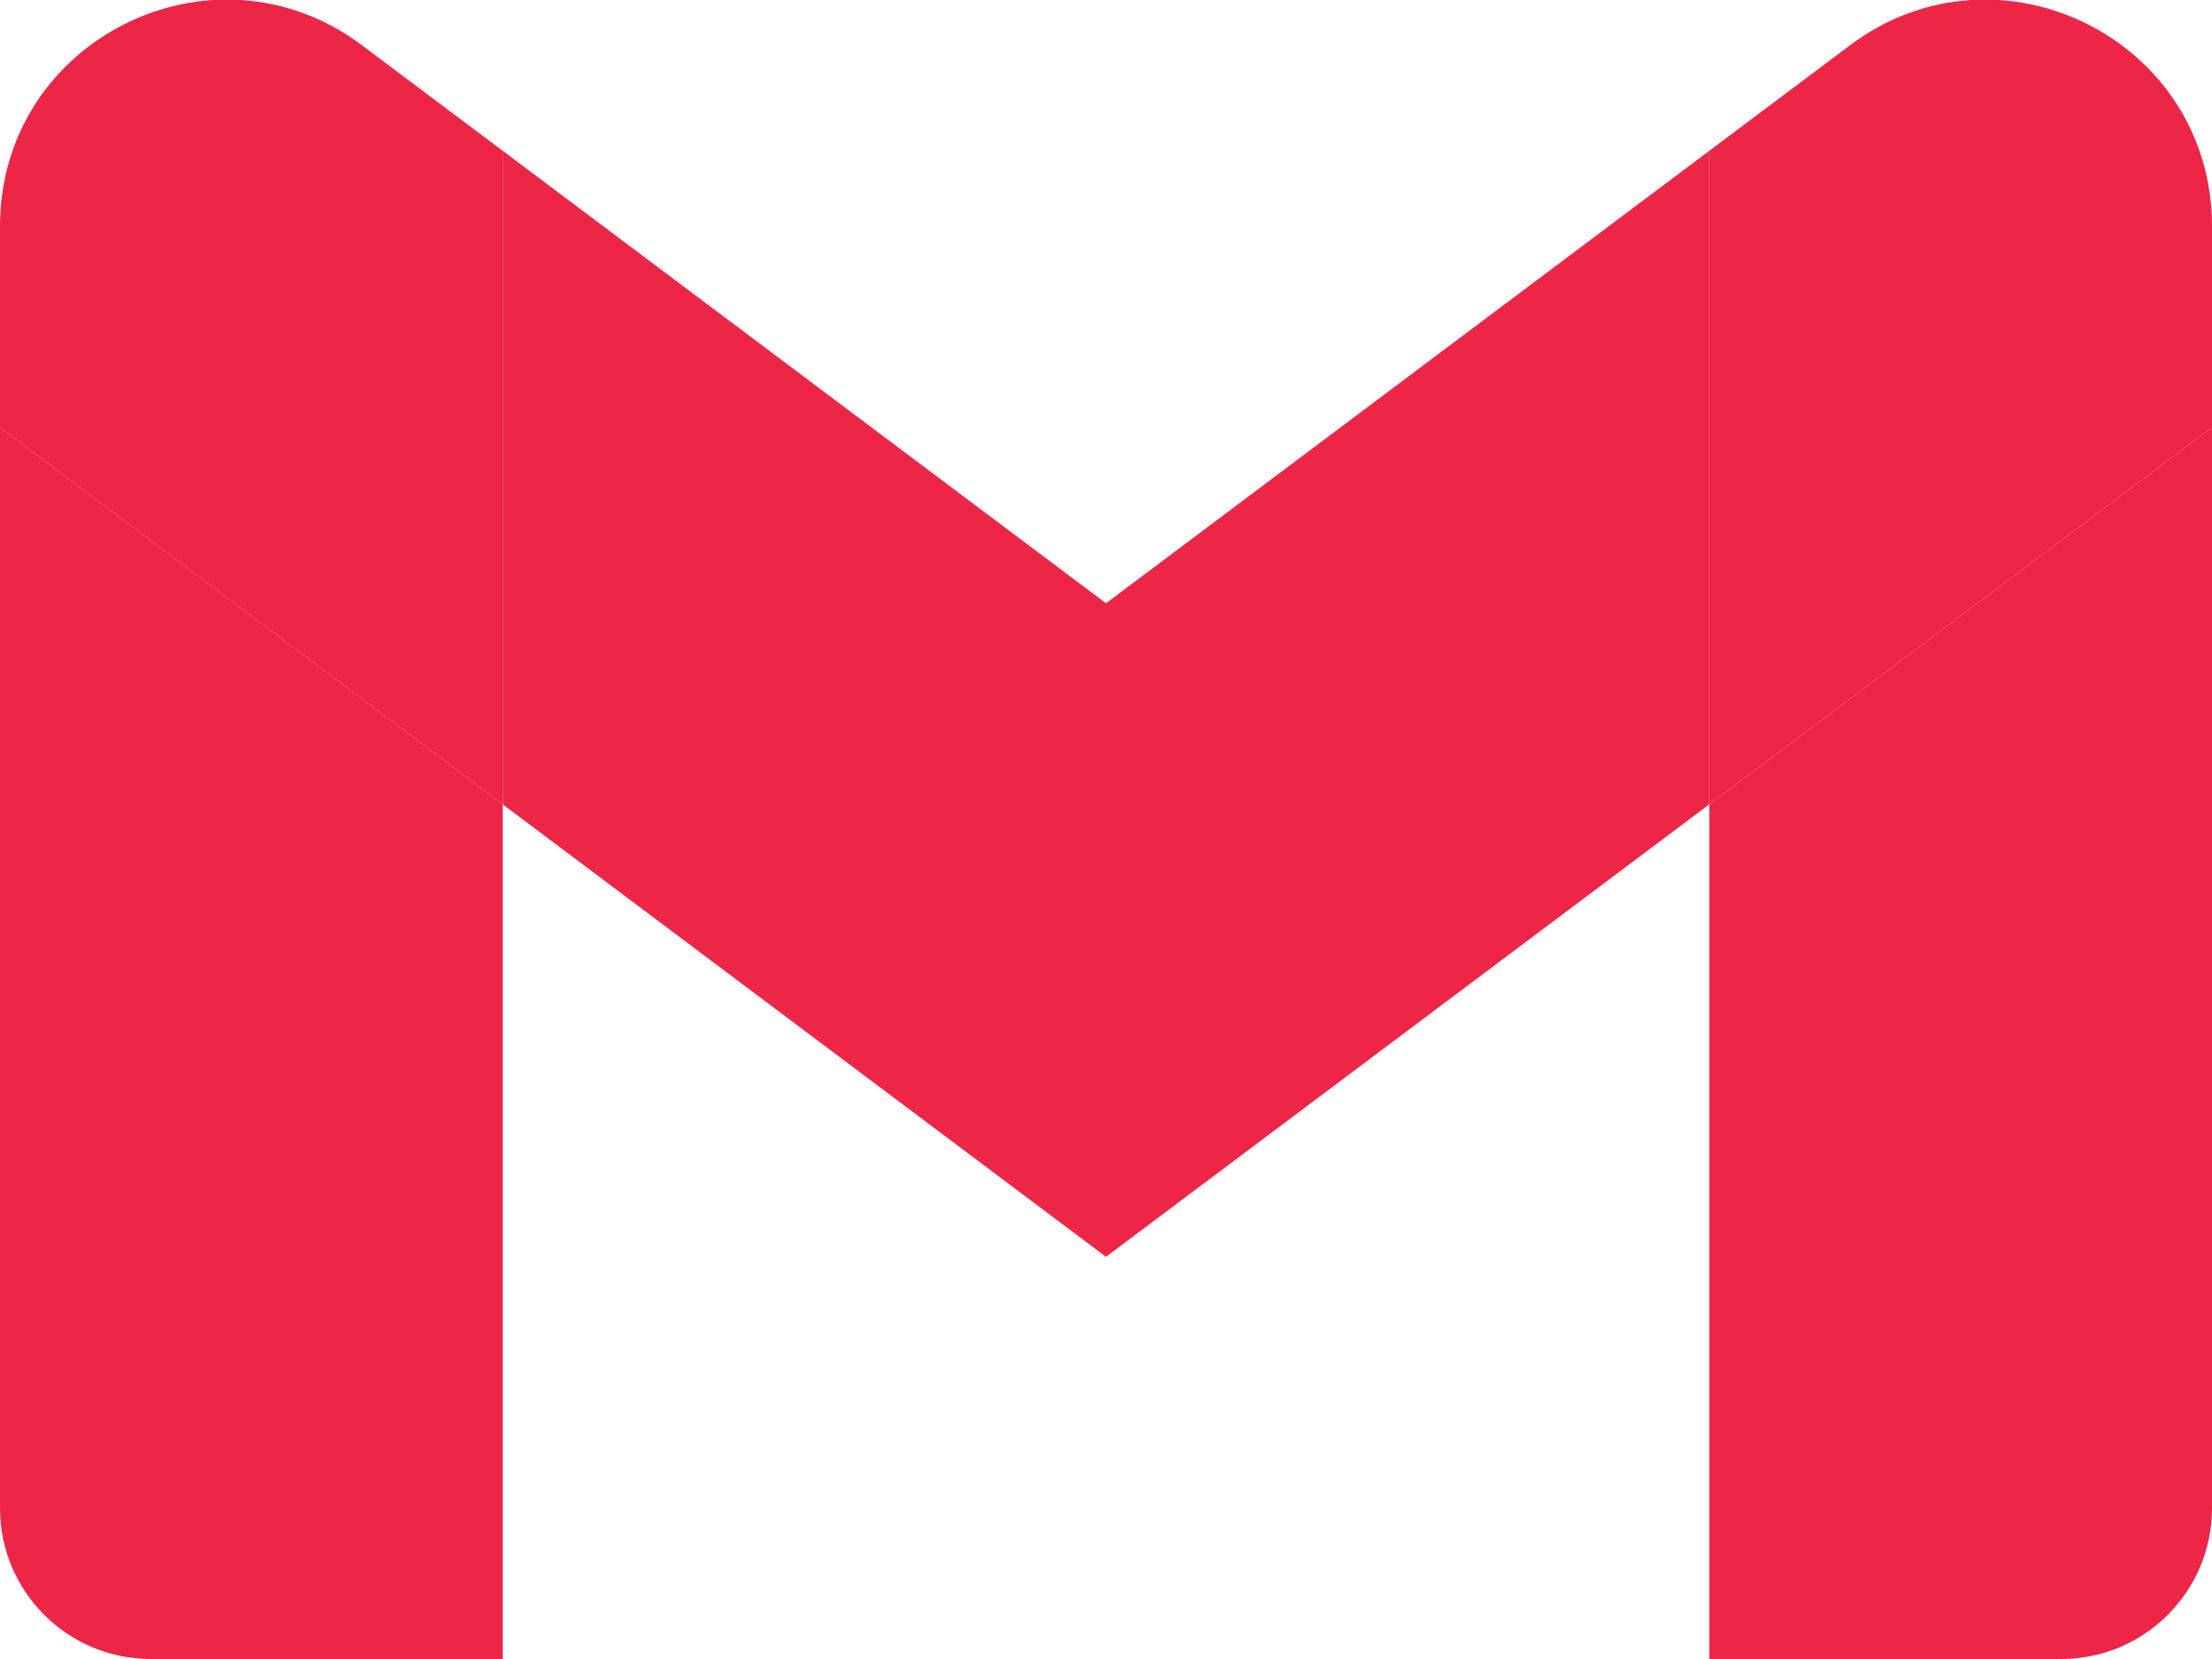
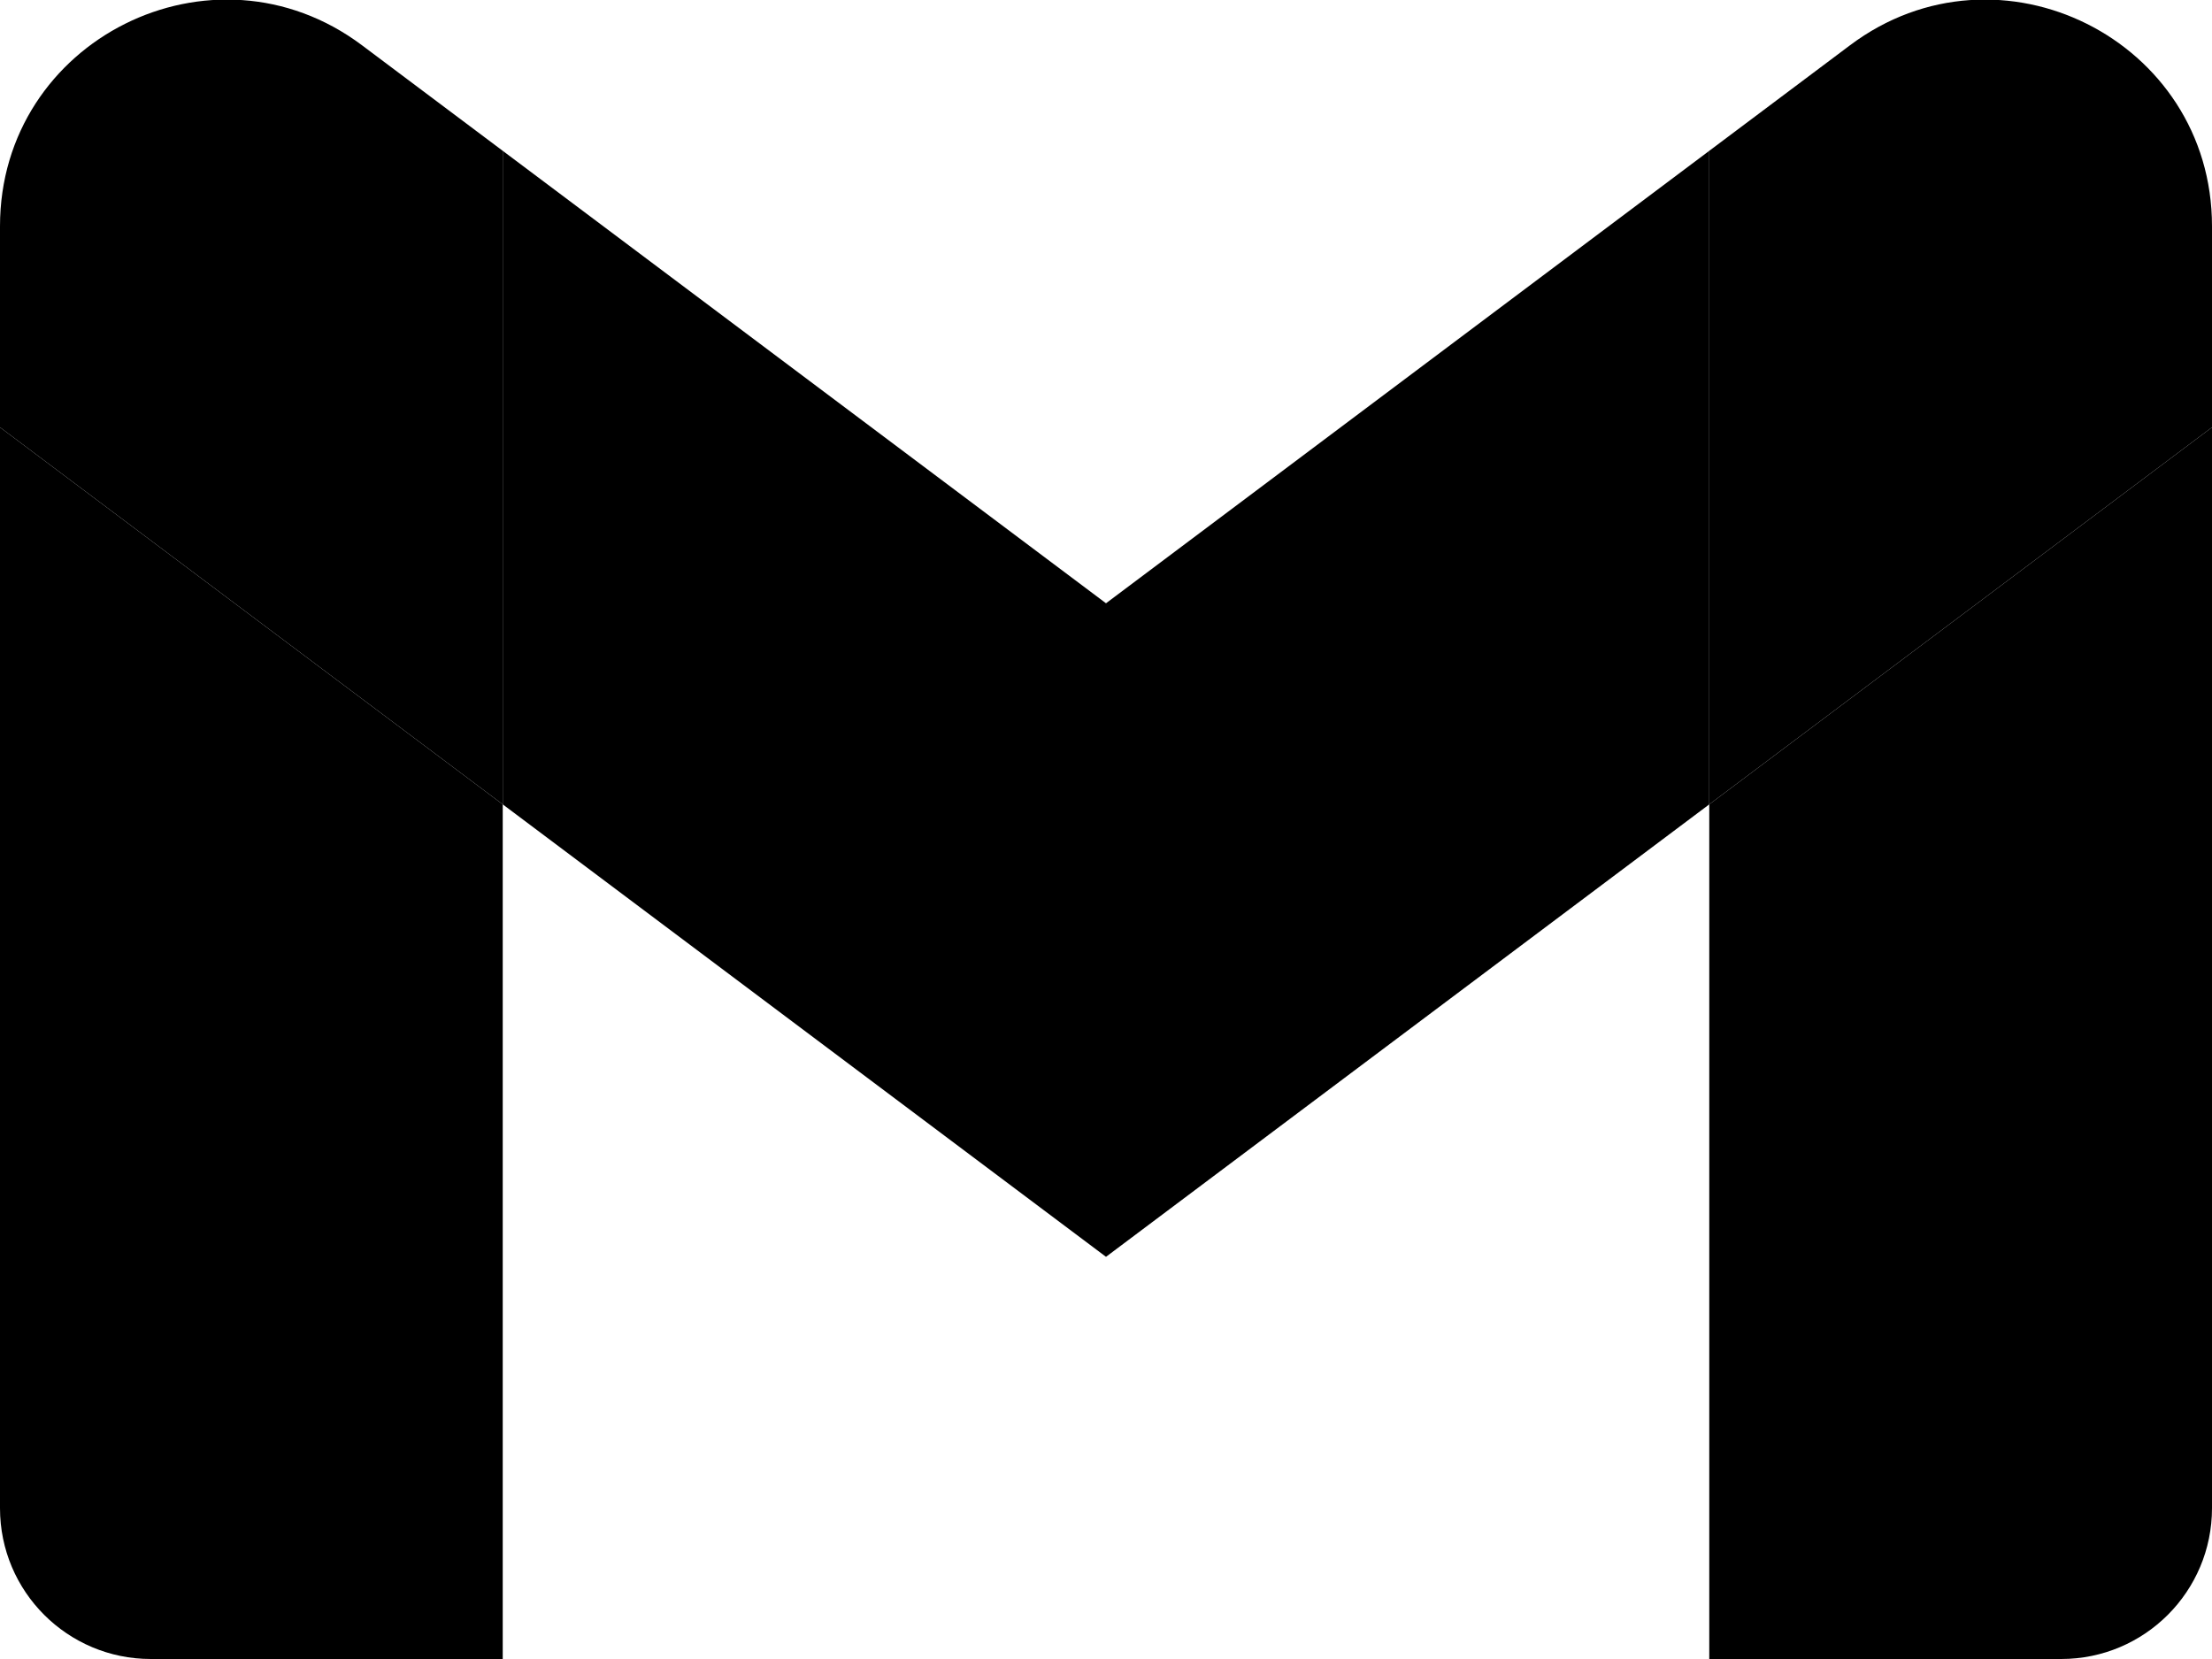
<svg xmlns="http://www.w3.org/2000/svg" viewBox="52 42 88 66">
-   <path fill="#ED2647" d="M58 108h14V74L52 59v43c0 3.32 2.69 6 6 6" />
-   <path fill="#ED2647" d="M120 108h14c3.32 0 6-2.69 6-6V59l-20 15" />
-   <path fill="#ED2647" d="M120 48v26l20-15v-8c0-7.42-8.47-11.65-14.4-7.2" />
-   <path fill="#ED2647" d="M72 74V48l24 18 24-18v26L96 92" />
-   <path fill="#ED2647" d="M52 51v8l20 15V48l-5.6-4.2c-5.94-4.45-14.4-.22-14.4 7.2" />
+   <path fill="#000000" d="M58 108h14V74L52 59v43c0 3.32 2.69 6 6 6" />
+   <path fill="#000000" d="M120 108h14c3.32 0 6-2.69 6-6V59l-20 15" />
+   <path fill="#000000" d="M120 48v26l20-15v-8c0-7.42-8.47-11.65-14.4-7.2" />
+   <path fill="#000000" d="M72 74V48l24 18 24-18v26L96 92" />
+   <path fill="#000000" d="M52 51v8l20 15V48l-5.6-4.2c-5.94-4.45-14.4-.22-14.4 7.2" />
</svg>
